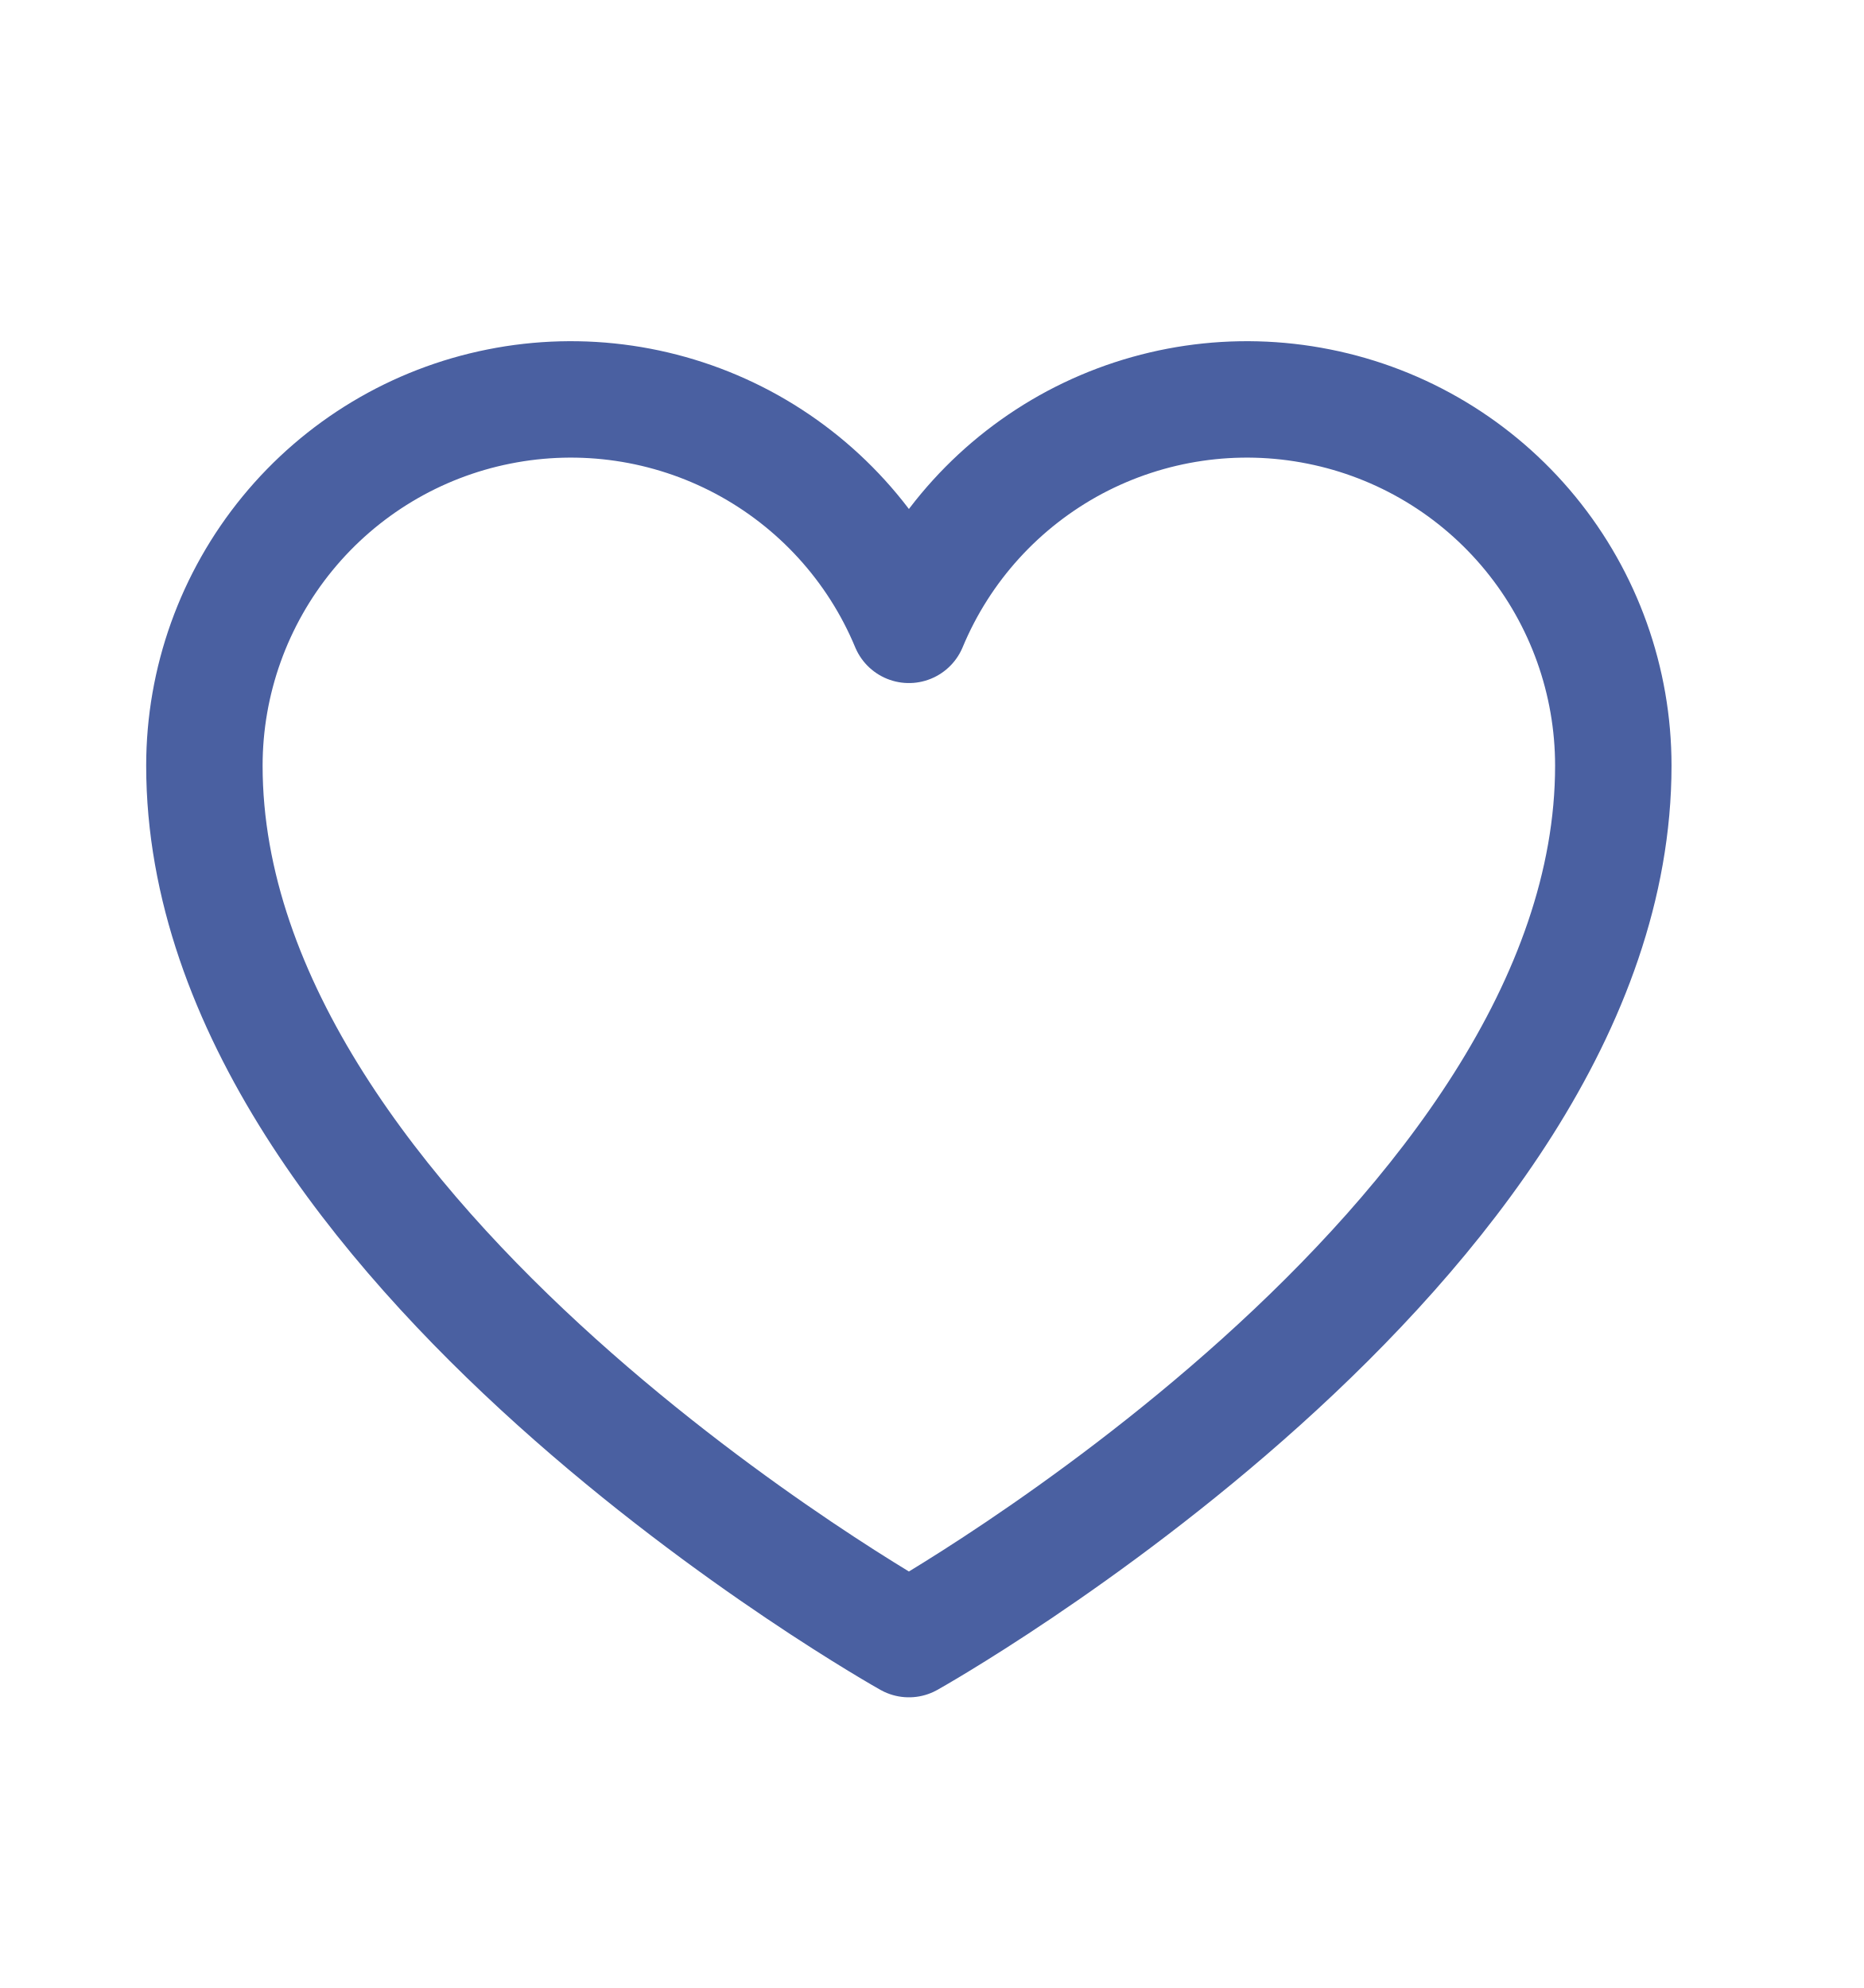
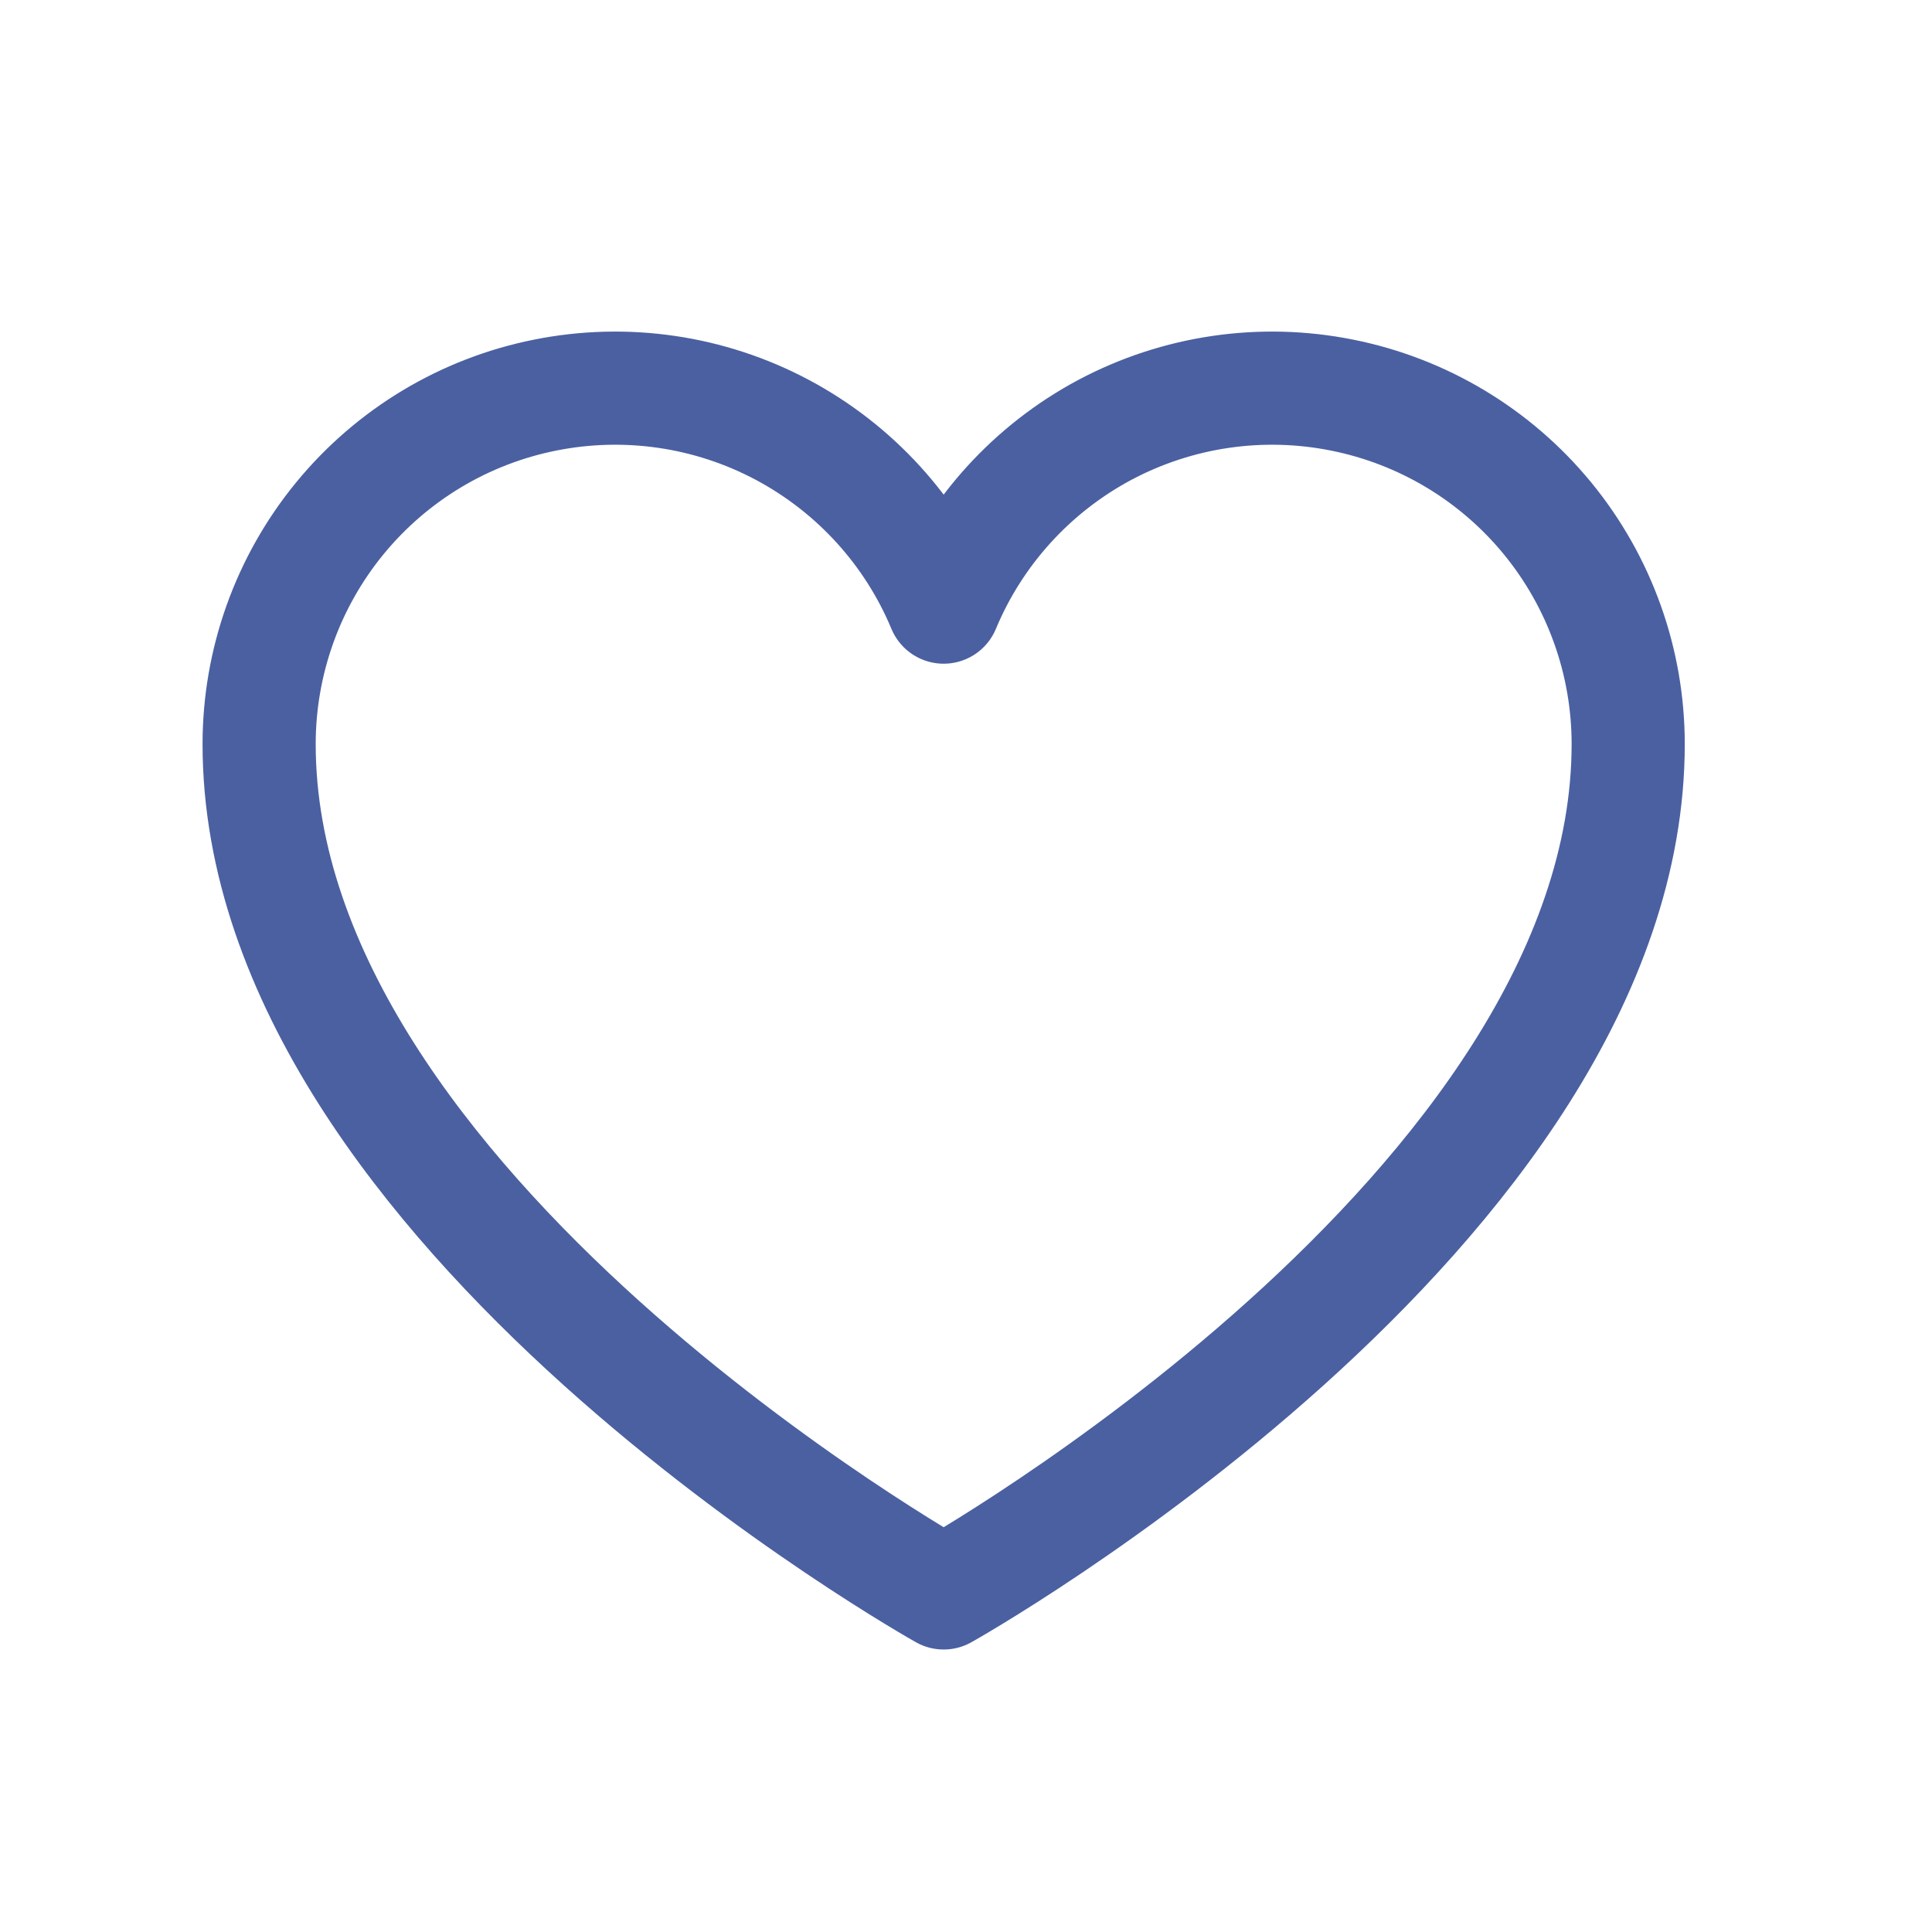
- <svg xmlns="http://www.w3.org/2000/svg" width="15" height="16" viewBox="0 0 15 16" fill="none">
-   <path d="M7.315 13.192C7.315 13.192 1.645 10.017 1.645 6.162C1.645 5.481 1.882 4.82 2.314 4.293C2.746 3.766 3.347 3.405 4.015 3.272C4.684 3.138 5.377 3.24 5.979 3.56C6.581 3.881 7.053 4.399 7.315 5.029V5.029C7.577 4.399 8.049 3.881 8.65 3.56C9.252 3.24 9.946 3.138 10.614 3.272C11.282 3.405 11.884 3.766 12.316 4.293C12.748 4.82 12.984 5.481 12.984 6.162C12.984 10.017 7.315 13.192 7.315 13.192Z" stroke="#4A60A1" stroke-width="0.937" stroke-linecap="round" stroke-linejoin="round" />
+ <svg xmlns="http://www.w3.org/2000/svg" width="16" height="16" viewBox="0 0 16 16" fill="none">
+   <path d="M7.815 13.192C7.815 13.192 2.146 10.017 2.146 6.162C2.146 5.481 2.382 4.82 2.814 4.293C3.246 3.766 3.847 3.405 4.515 3.272C5.184 3.138 5.878 3.24 6.479 3.56C7.081 3.881 7.553 4.399 7.815 5.028V5.028C8.077 4.399 8.549 3.881 9.15 3.56C9.752 3.24 10.446 3.138 11.114 3.272C11.782 3.405 12.384 3.766 12.816 4.293C13.248 4.82 13.484 5.481 13.484 6.162C13.484 10.017 7.815 13.192 7.815 13.192Z" stroke="#4A60A1" stroke-width="0.937" stroke-linecap="round" stroke-linejoin="round" />
</svg>
